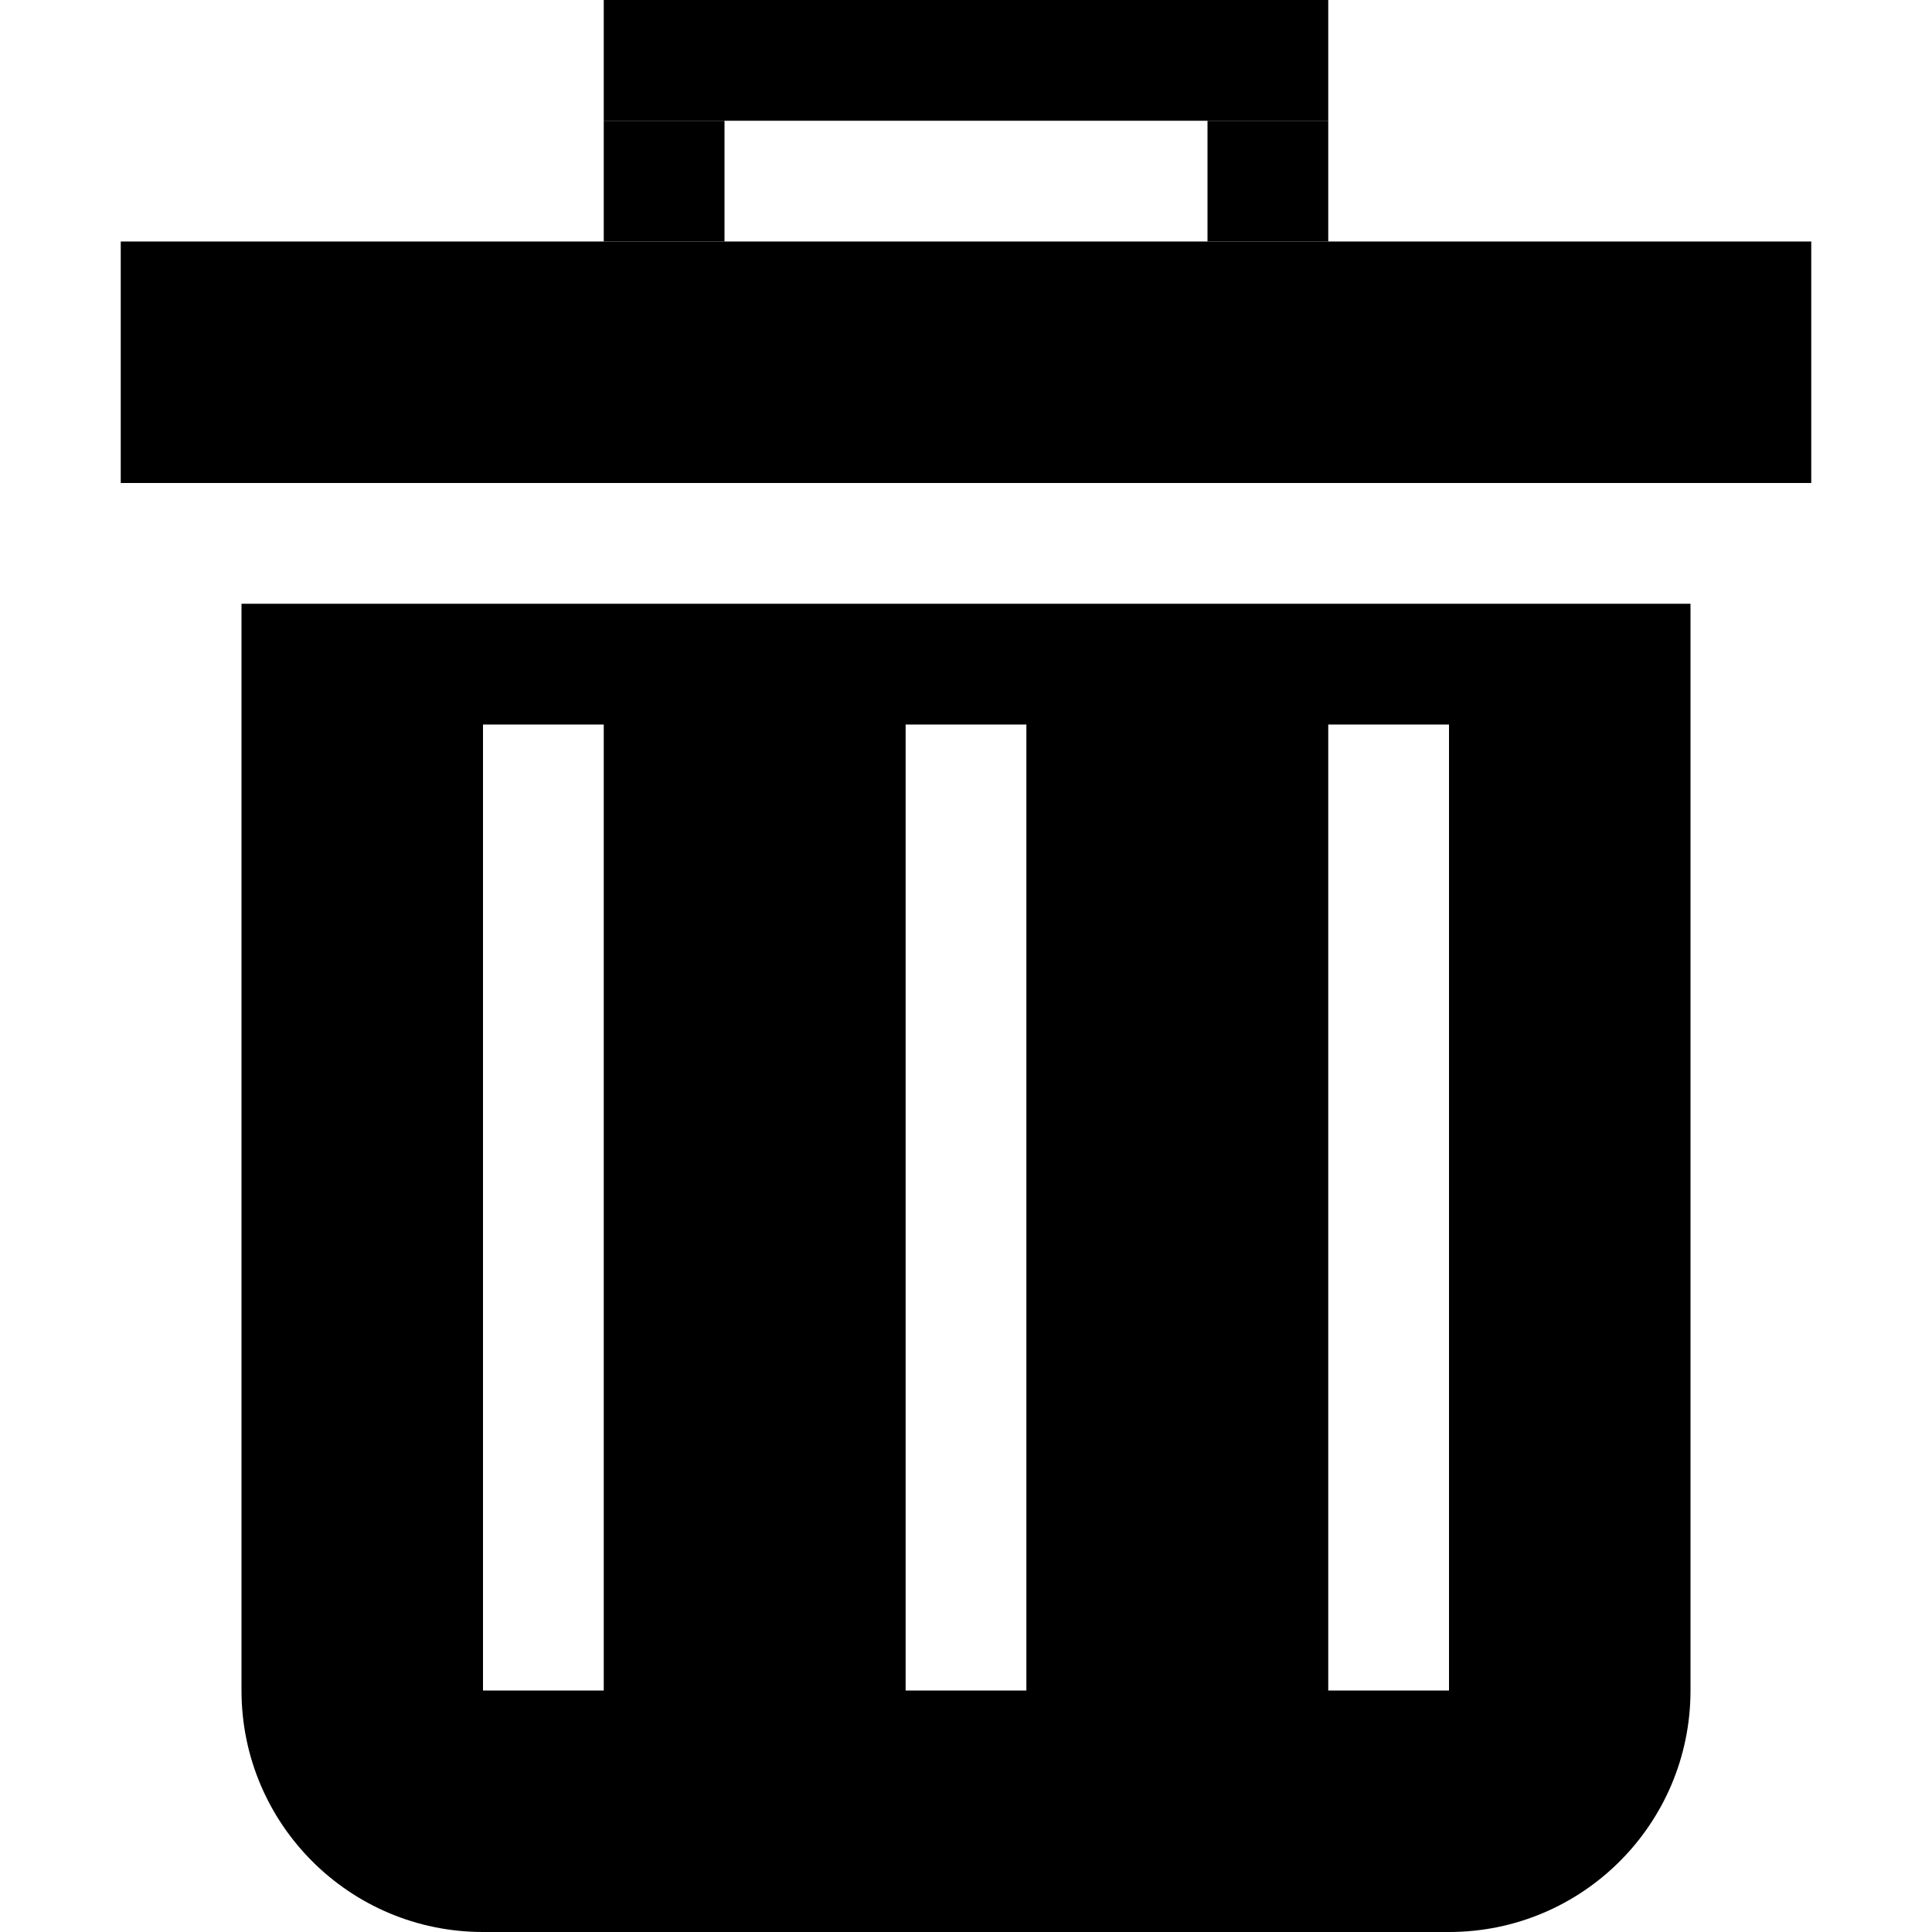
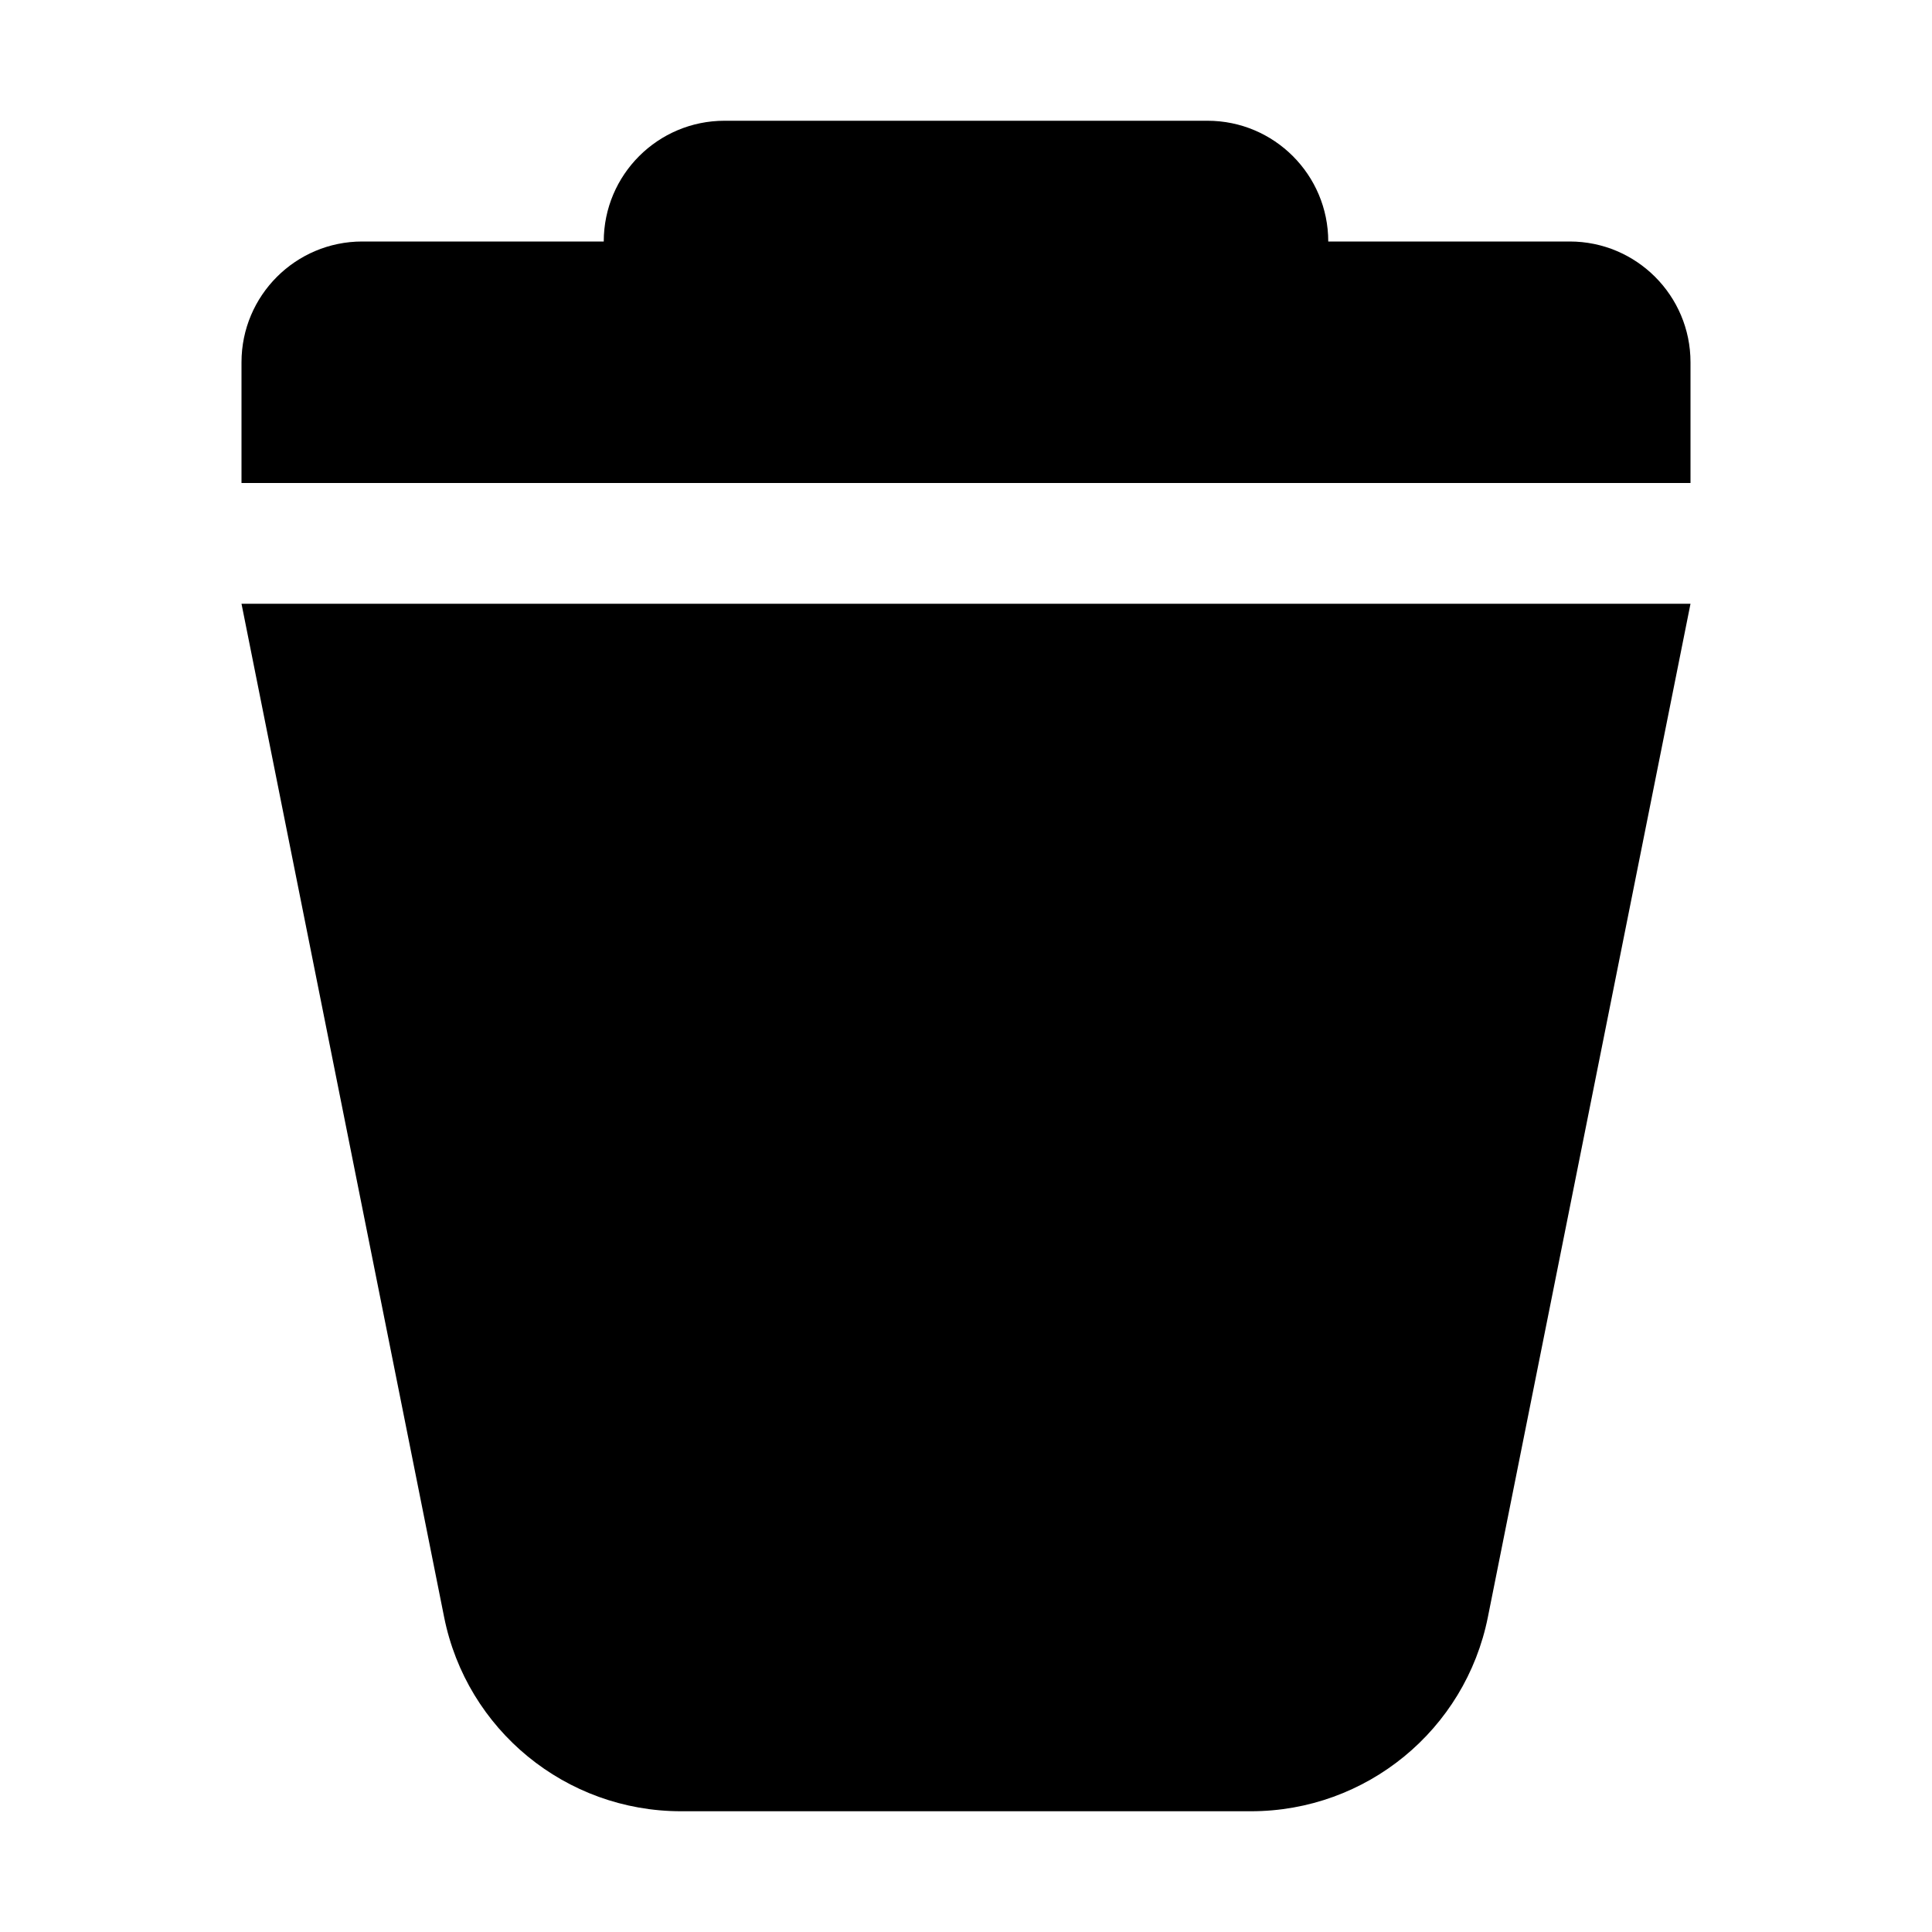
- <svg xmlns="http://www.w3.org/2000/svg" width="16px" height="16px" viewBox="0 0 16 16" version="1.1">
-   <g id="Trash-Copy" stroke="none" stroke-width="1" fill="none" fill-rule="evenodd">
-     <rect id="Rectangle" fill="#000000" x="5" y="0" width="6" height="1" />
-     <rect id="Rectangle" fill="#000000" x="5" y="1" width="1" height="1" />
-     <rect id="Rectangle-Copy-3" fill="#000000" x="10" y="1" width="1" height="1" />
-     <rect id="Rectangle" fill="#000000" x="1" y="2" width="14" height="2" />
-     <path d="M2,5 L14,5 L14,14 C14,15.105 13.105,16 12,16 L4,16 C2.895,16 2,15.105 2,14 L2,5 Z M4,6 L4,14 L5,14 L5,6 L4,6 Z M7.5,6 L7.5,14 L8.5,14 L8.5,6 L7.5,6 Z M11,6 L11,14 L12,14 L12,6 L11,6 Z" id="Combined-Shape" fill="#000000" />
-   </g>
+ <svg xmlns="http://www.w3.org/2000/svg" width="16" height="16" viewBox="0 0 16 16" fill="none">
+   <path fill-rule="evenodd" clip-rule="evenodd" d="M5 2C5 1.448 5.448 1 6 1H10C10.552 1 11 1.448 11 2H13C13.552 2 14 2.448 14 3V4H2V3C2 2.448 2.448 2 3 2H5ZM14 5H2L3.678 13.392C3.865 14.327 4.686 15 5.64 15H10.36C11.314 15 12.135 14.327 12.322 13.392L14 5Z" fill="#000000" />
</svg>
